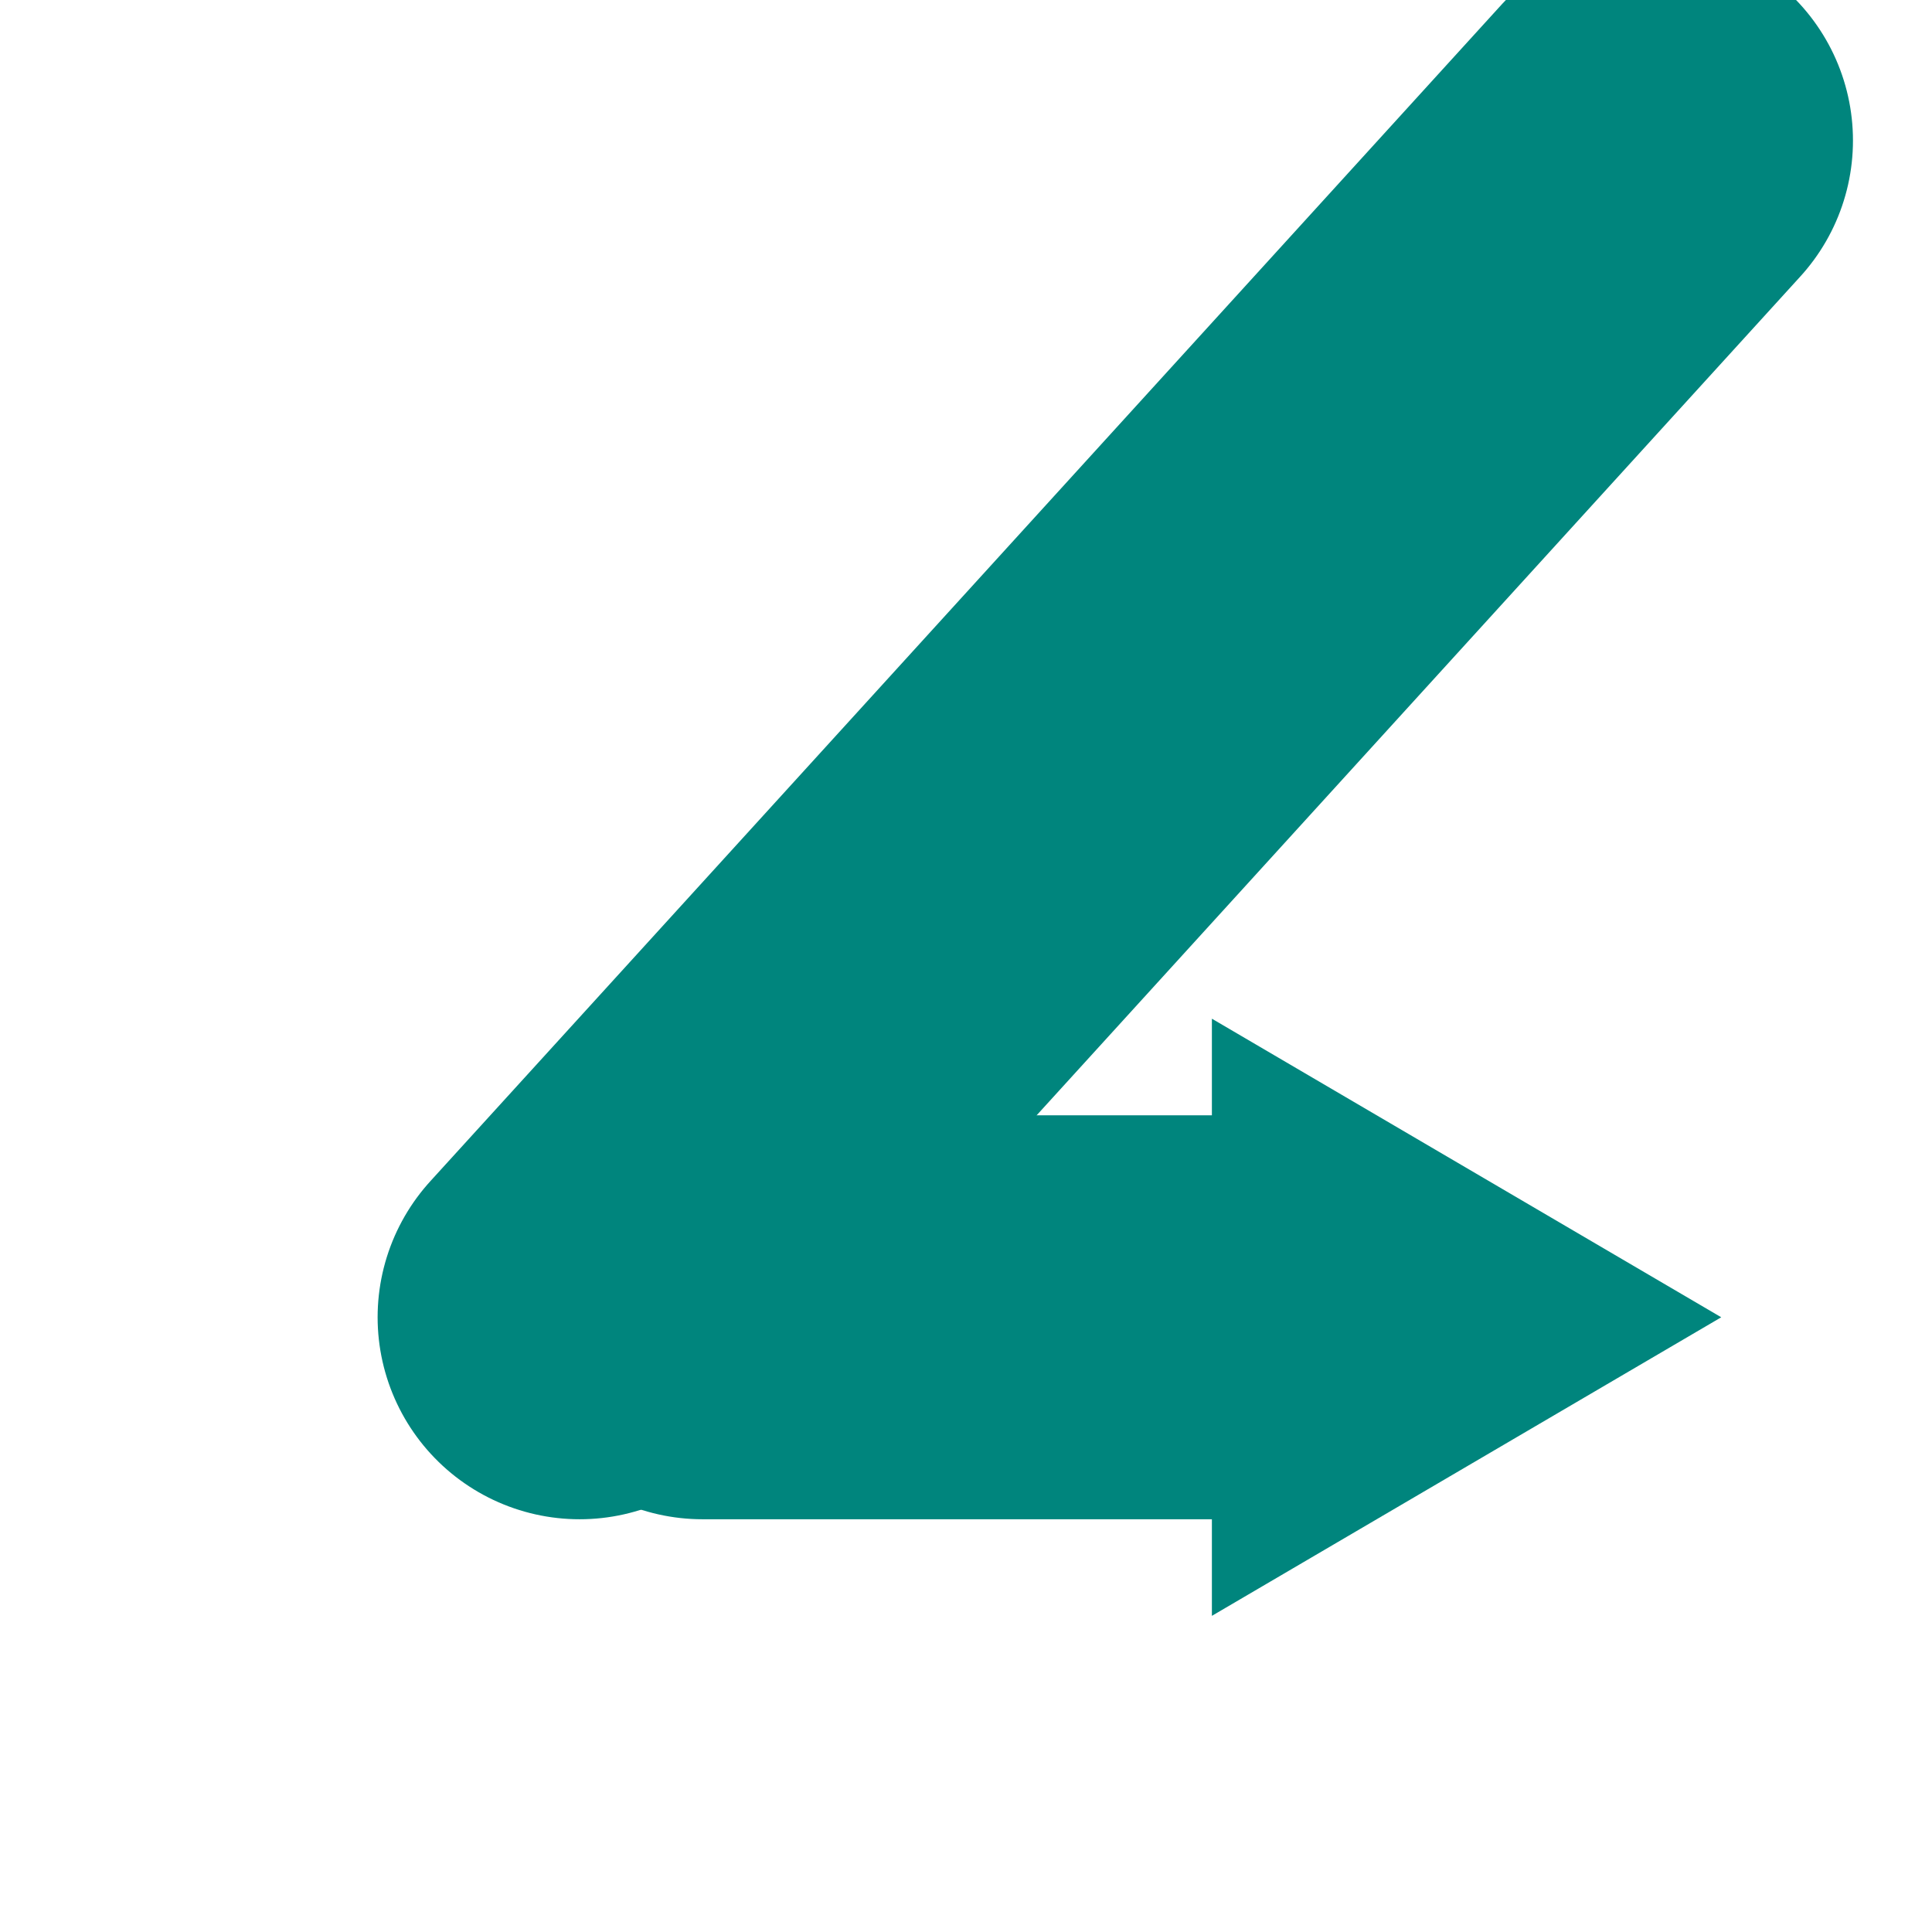
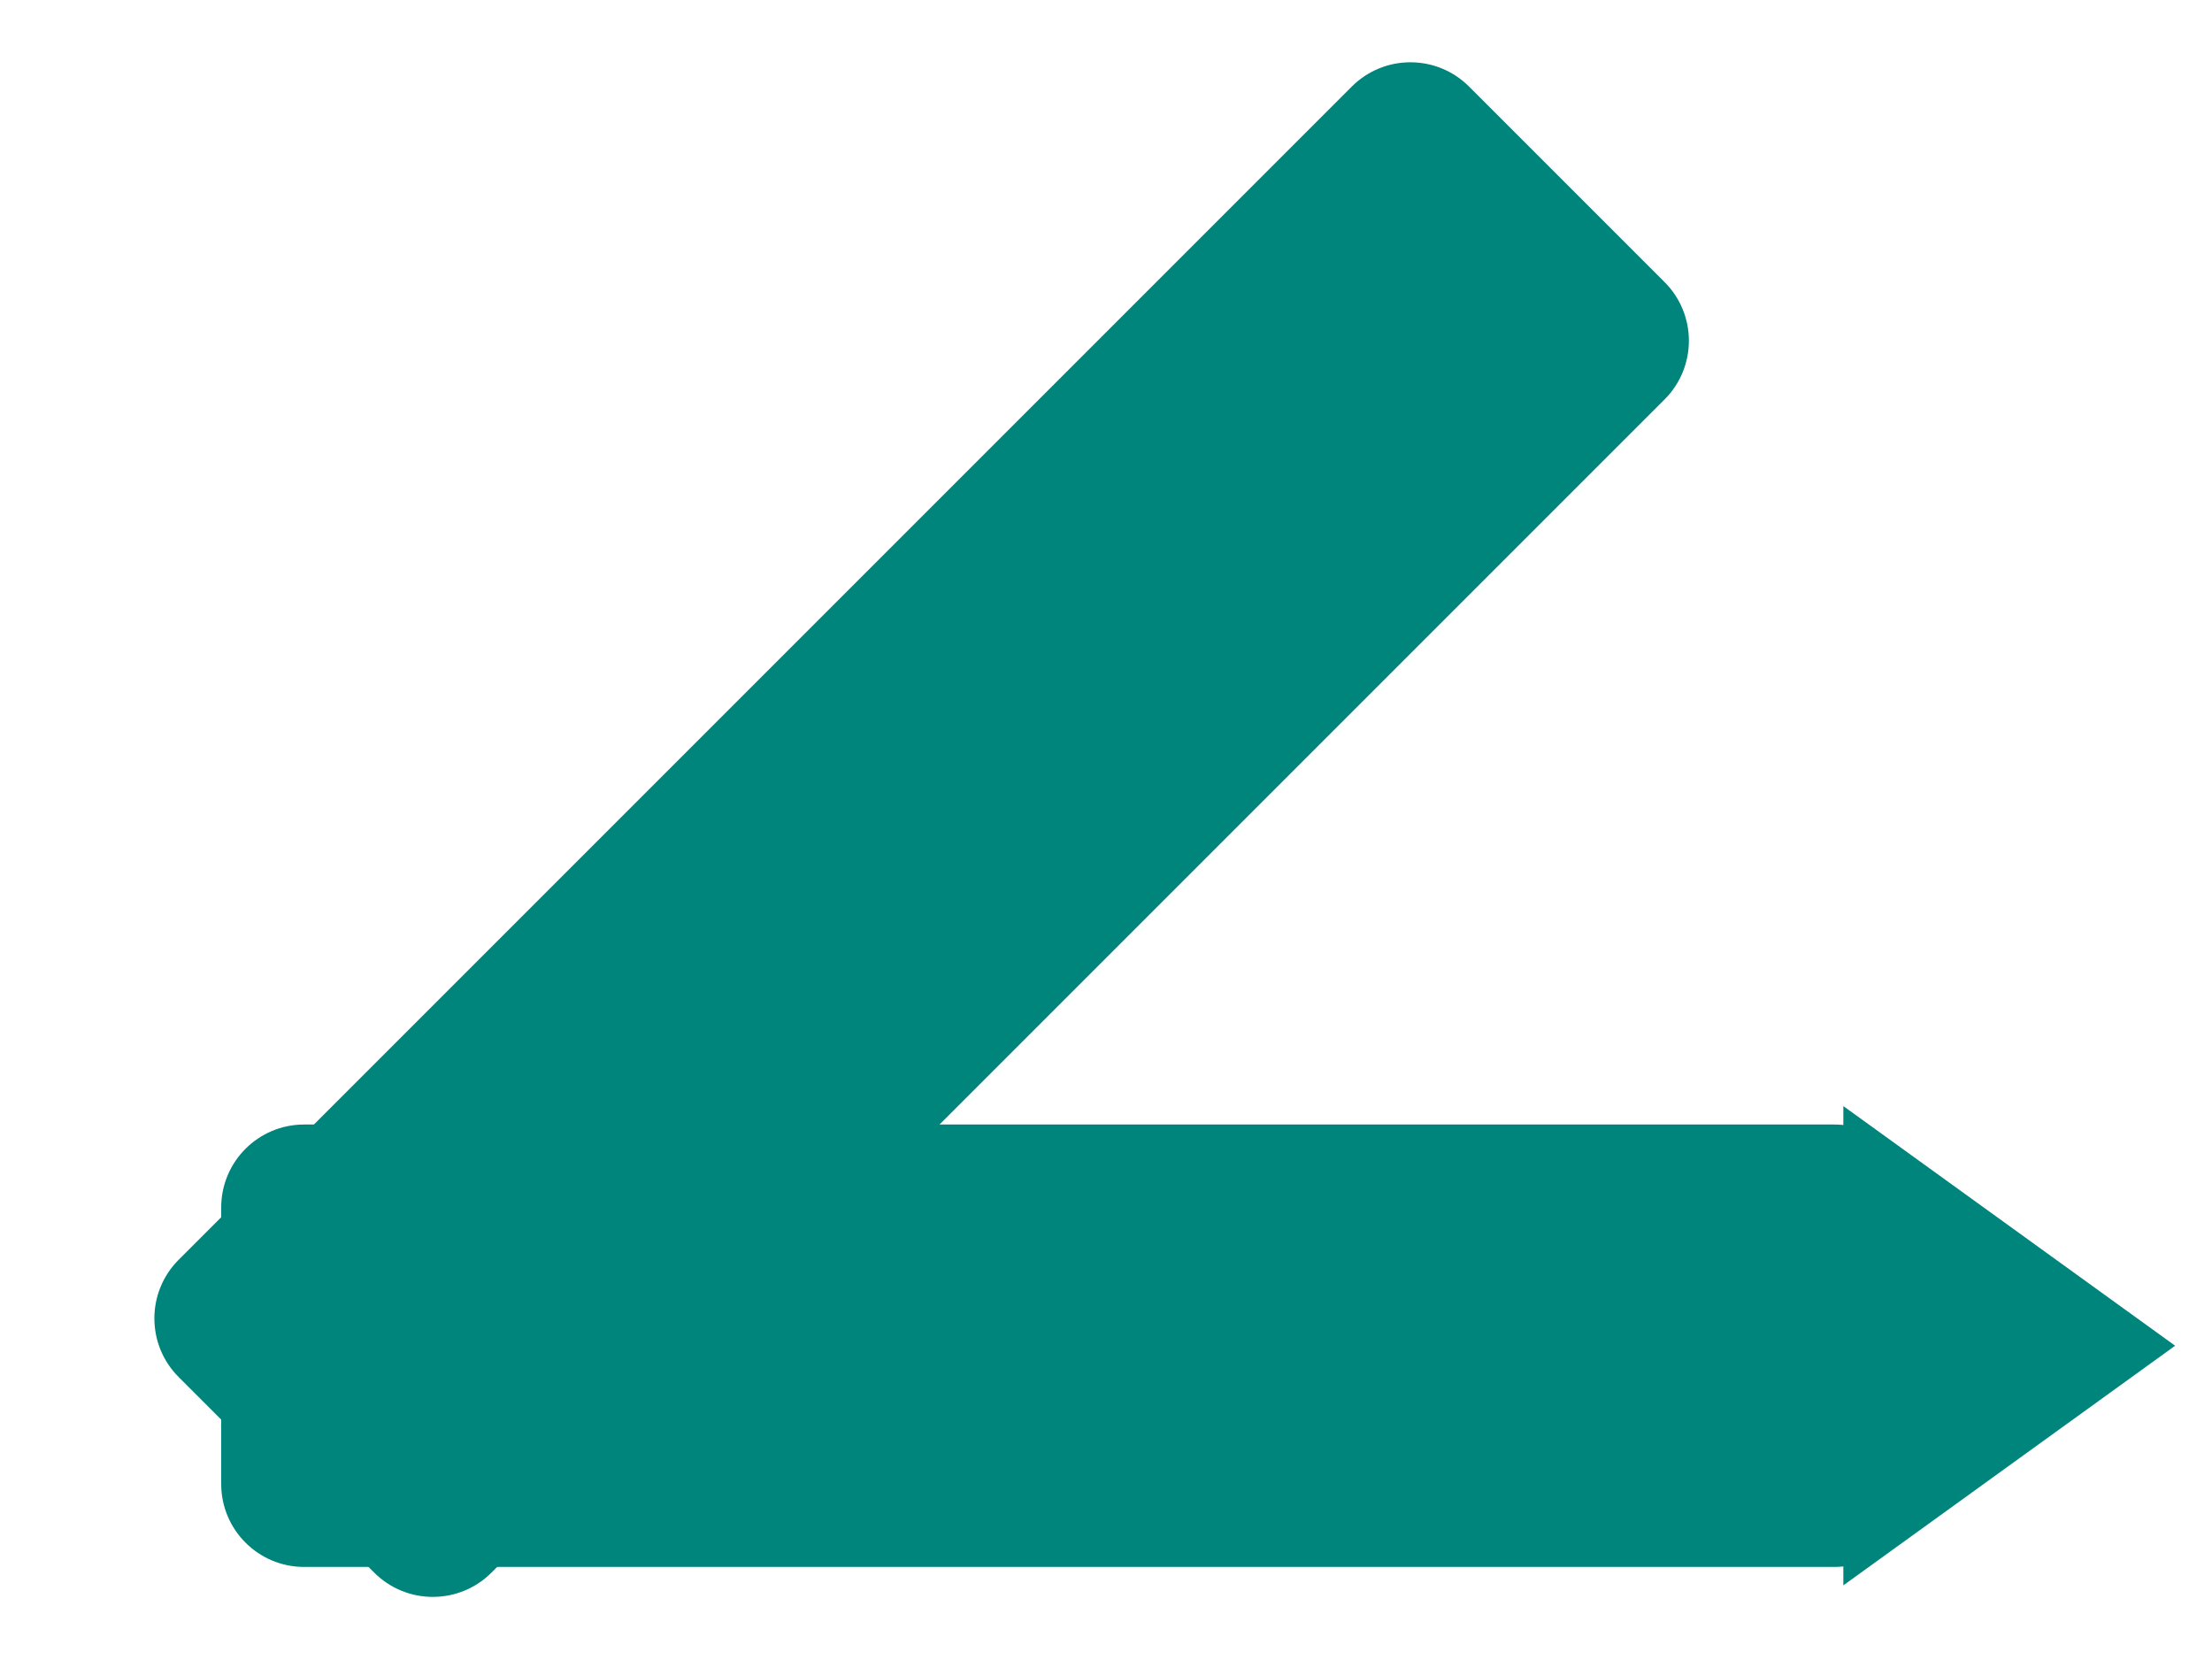
- <svg xmlns="http://www.w3.org/2000/svg" width="220" height="220" viewBox="0 0 220 220" role="img" aria-label="Lenor">
-   <line x1="188" y1="16" x2="66" y2="150" stroke="#00857D" stroke-width="46" stroke-linecap="round" />
-   <line x1="80" y1="150" x2="138" y2="150" stroke="#00857D" stroke-width="46" stroke-linecap="round" />
-   <polygon points="138,116 196,150 138,184" fill="#00857D" />
+ <svg xmlns="http://www.w3.org/2000/svg" viewBox="0 0 1200 900" role="img" aria-label="Lenor">
+   <rect x="730" y="100" width="240" height="990" rx="45" transform="rotate(45 850 100)" fill="#00857D" />
+   <rect x="120" y="610" width="920" height="240" rx="45" fill="#00857D" />
+   <polygon points="1000,600 1180,730 1000,860" fill="#00857D" />
</svg>
